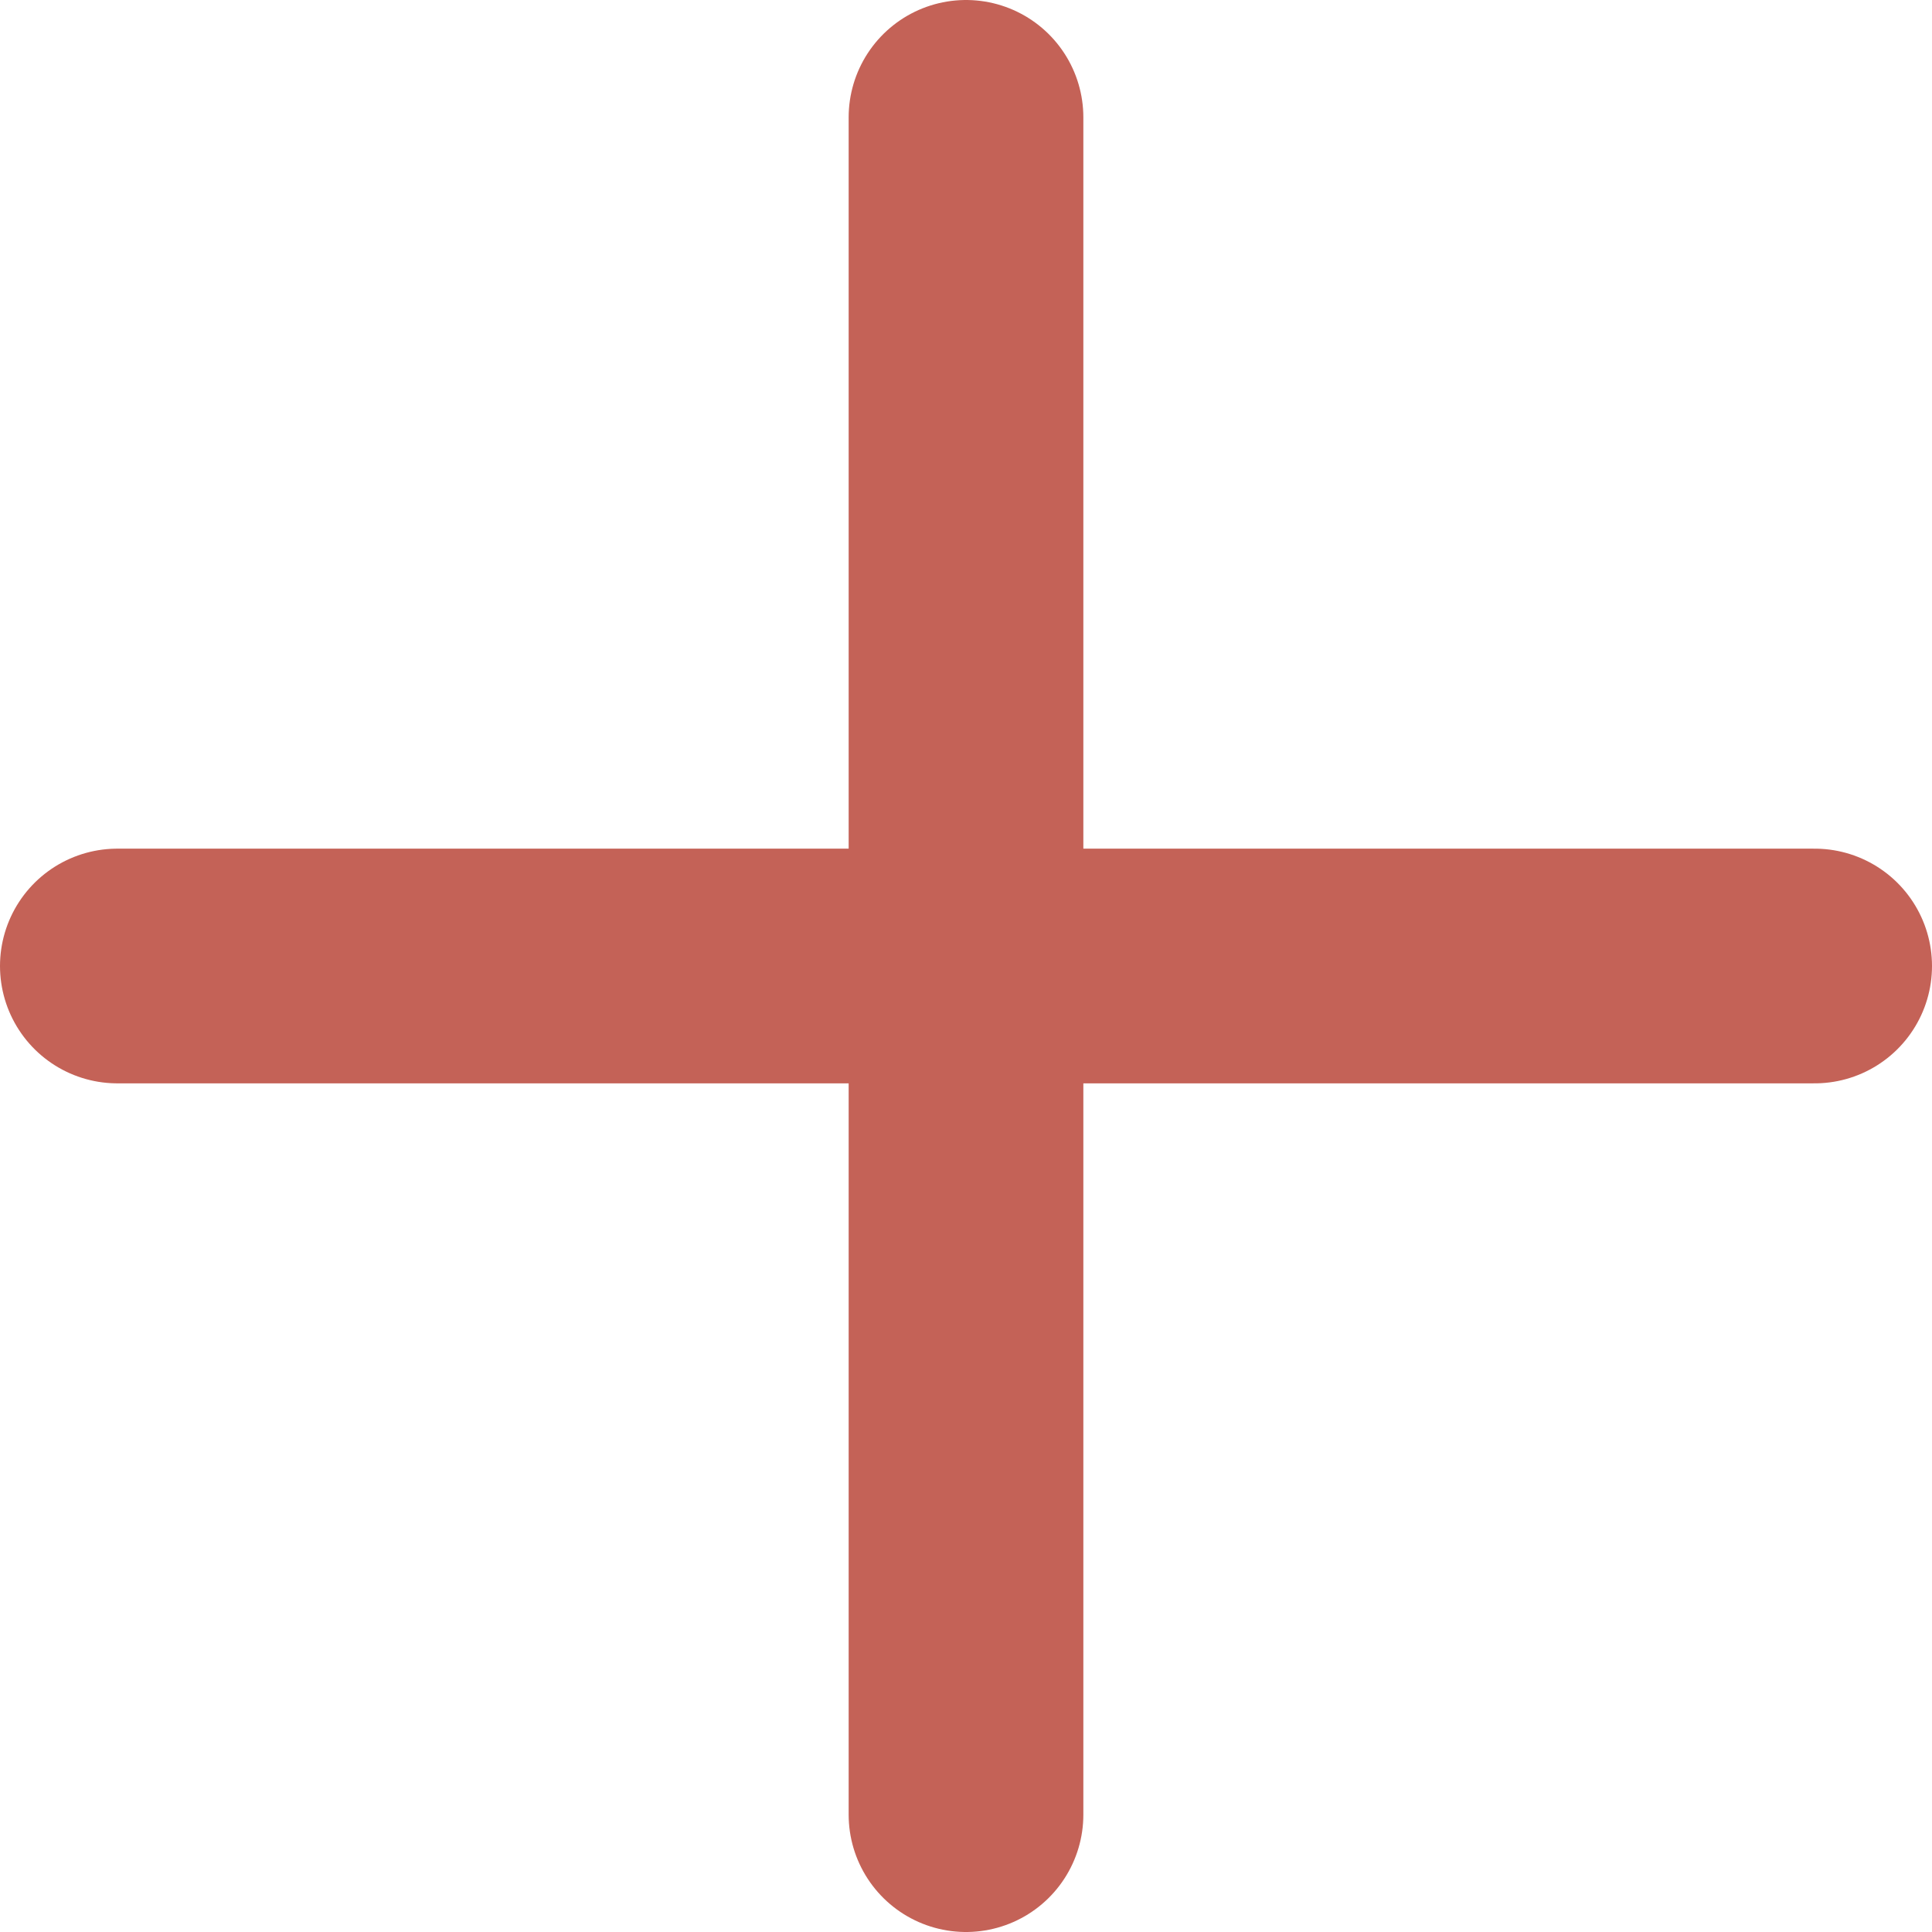
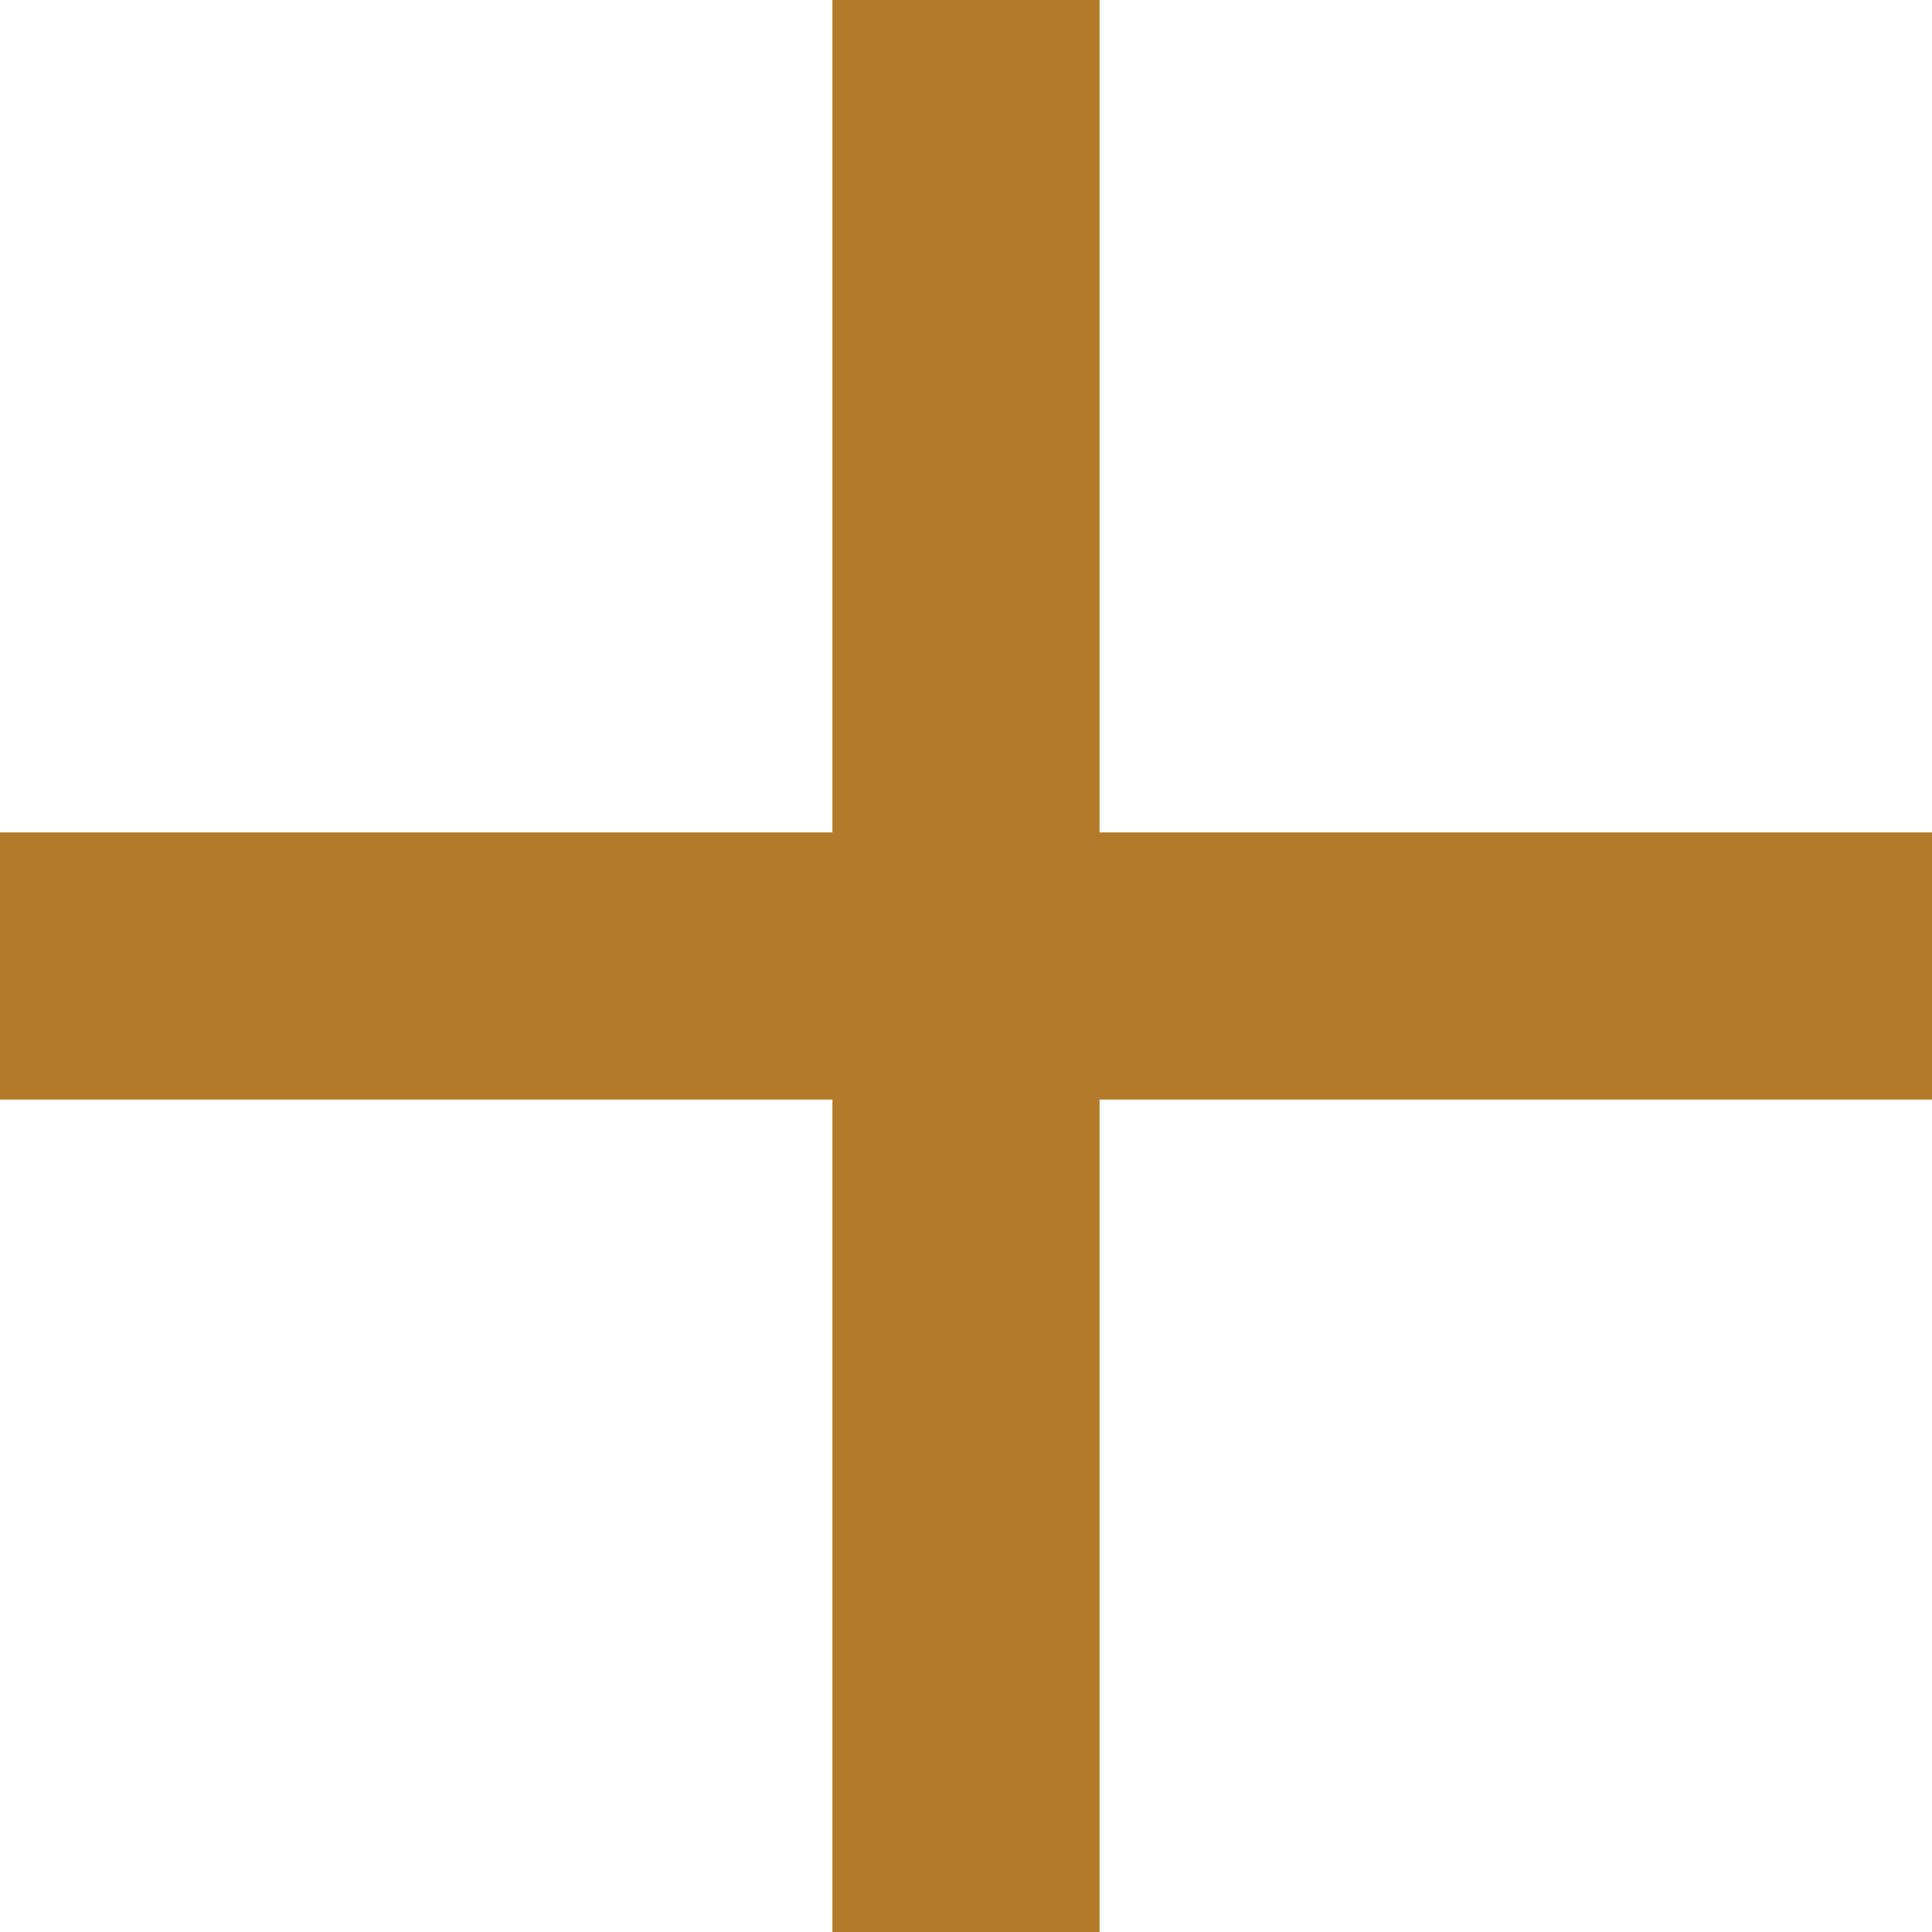
- <svg xmlns="http://www.w3.org/2000/svg" width="16.464" height="16.464" viewBox="0 0 16.464 16.464">
+ <svg xmlns="http://www.w3.org/2000/svg" width="14.464" height="14.464" viewBox="0 0 14.464 14.464">
  <defs>
-     <style>.a{fill:none;stroke:#c46257;stroke-linecap:round;stroke-width:2px;}</style>
+     <style>.a{fill:none;stroke:#b47a2b;stroke-width:2px;}</style>
  </defs>
-   <g transform="translate(1 1)">
-     <line class="a" x2="14.464" transform="translate(0 7.232)" />
-     <line class="a" y2="14.464" transform="translate(7.232)" />
-   </g>
+   <line class="a" x2="14.464" transform="translate(0 7.232)" />
+   <line class="a" y2="14.464" transform="translate(7.232)" />
</svg>
